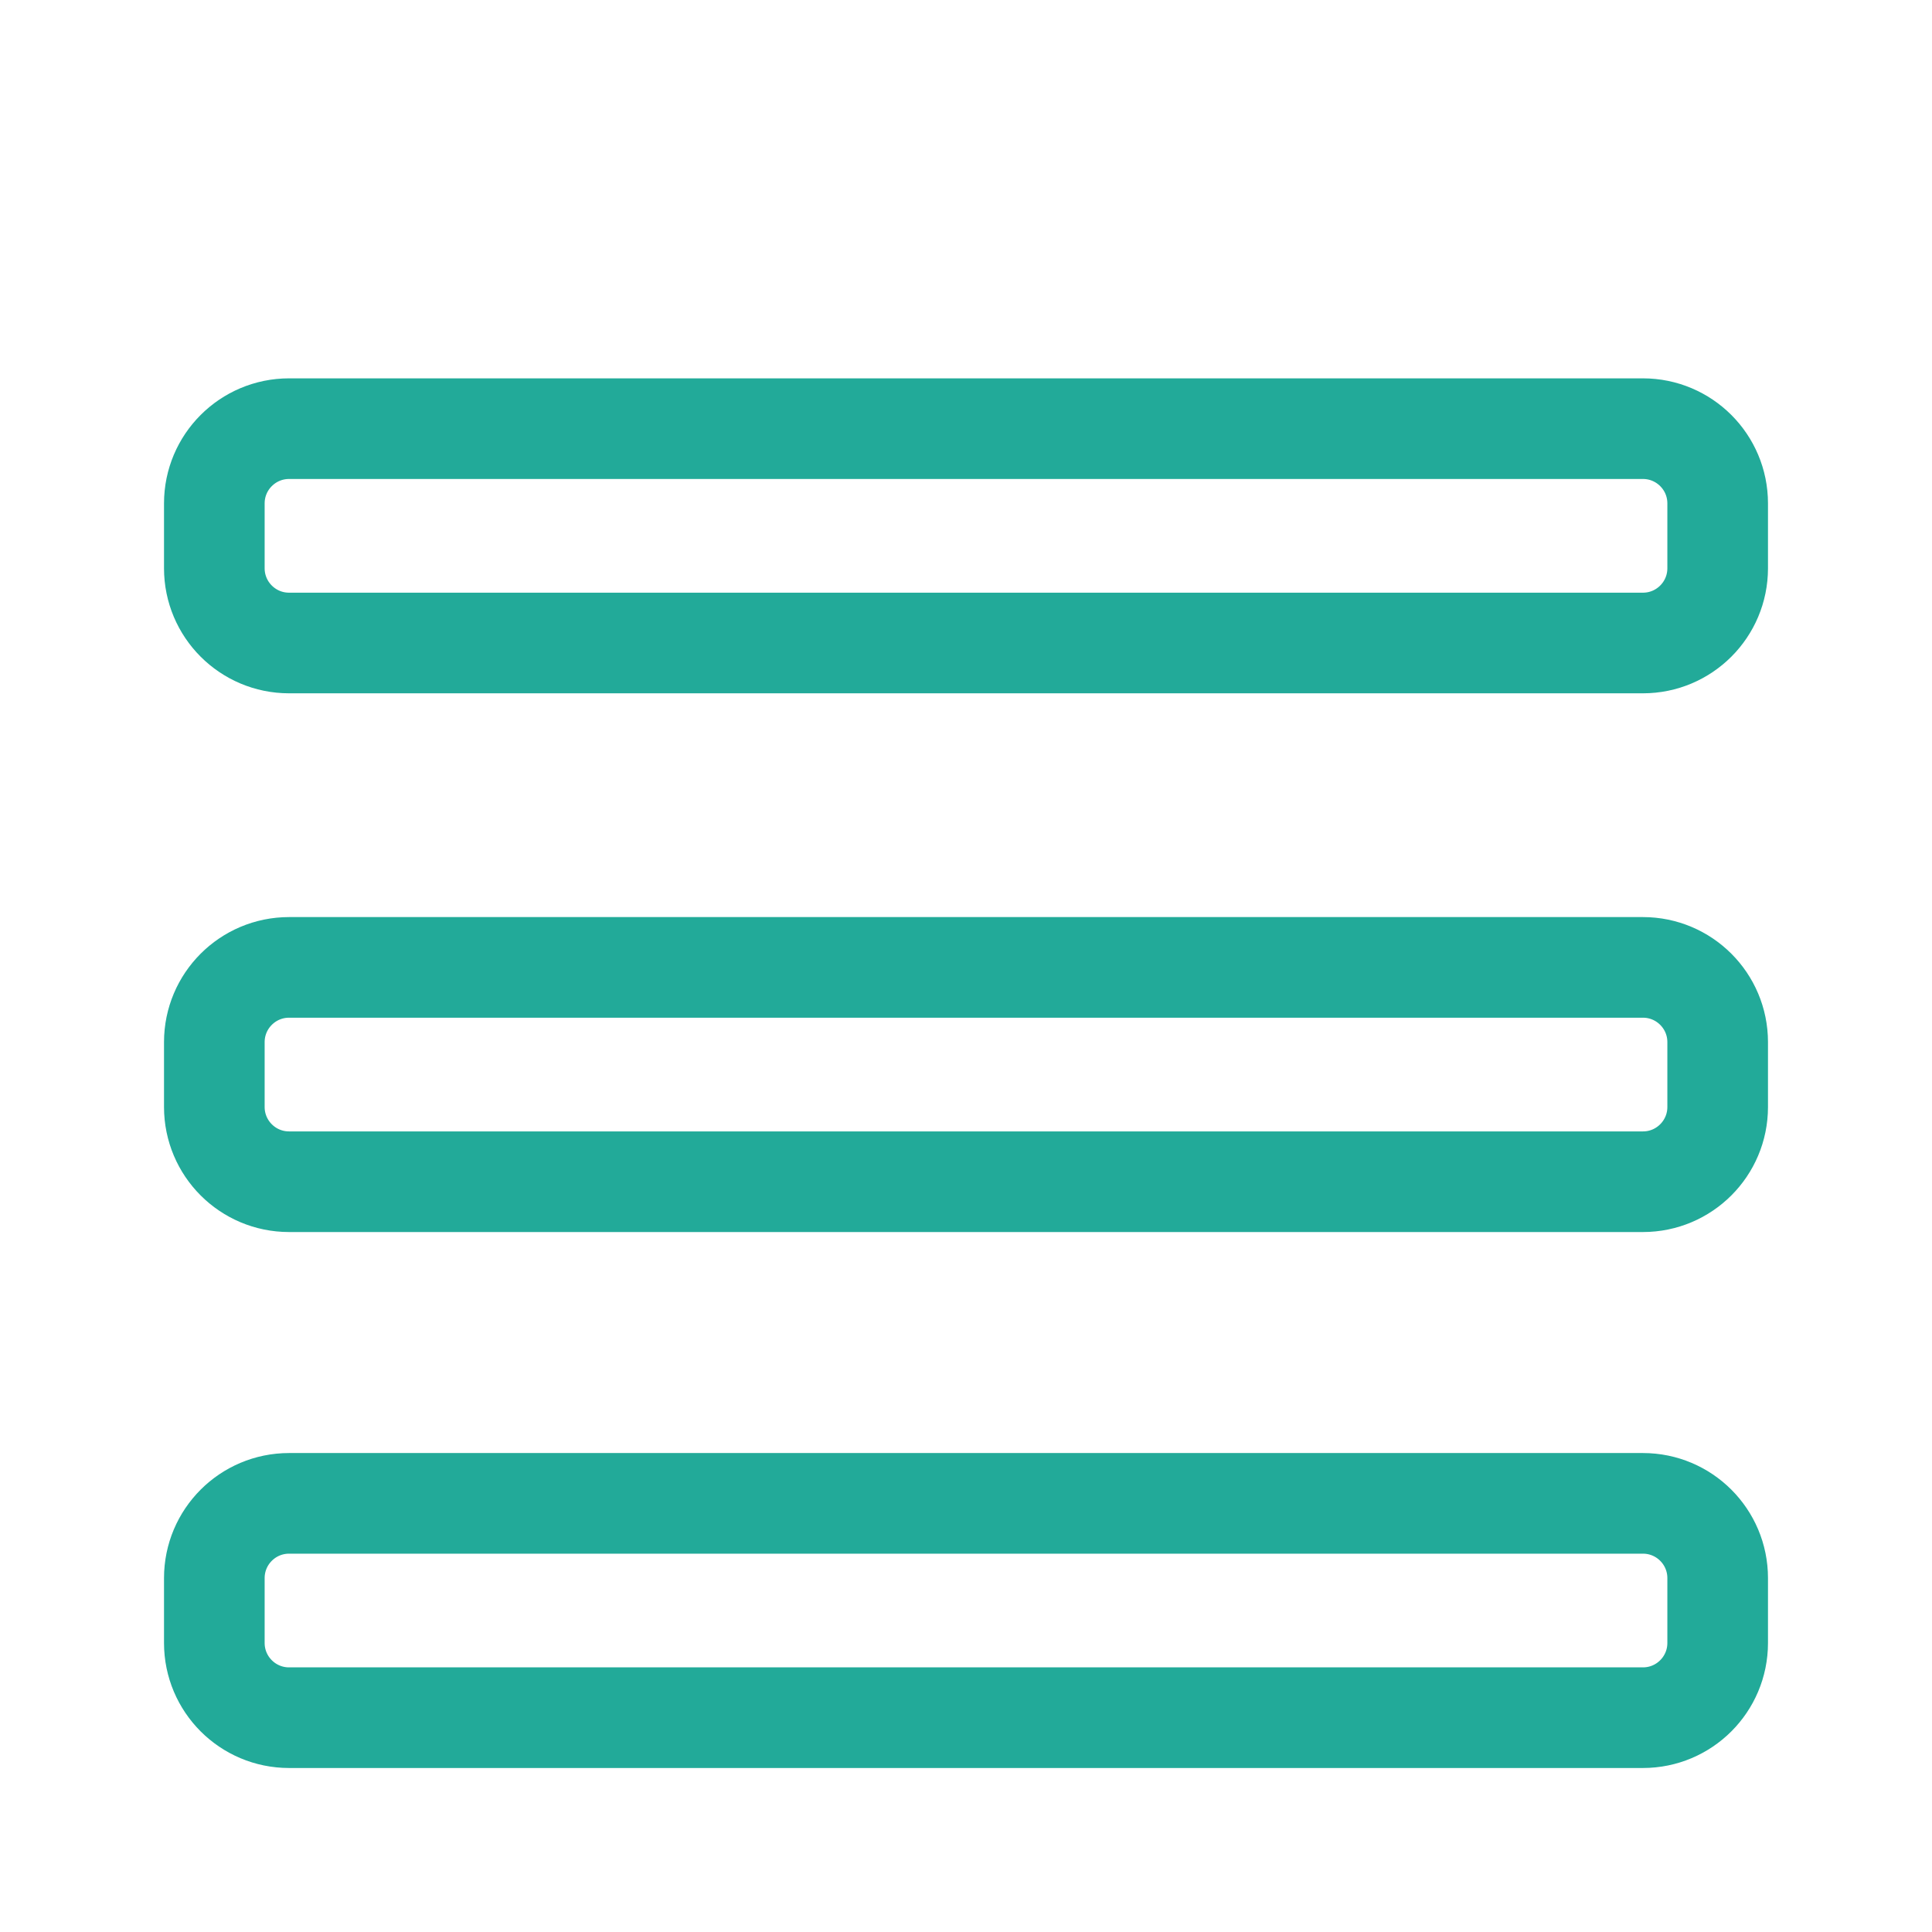
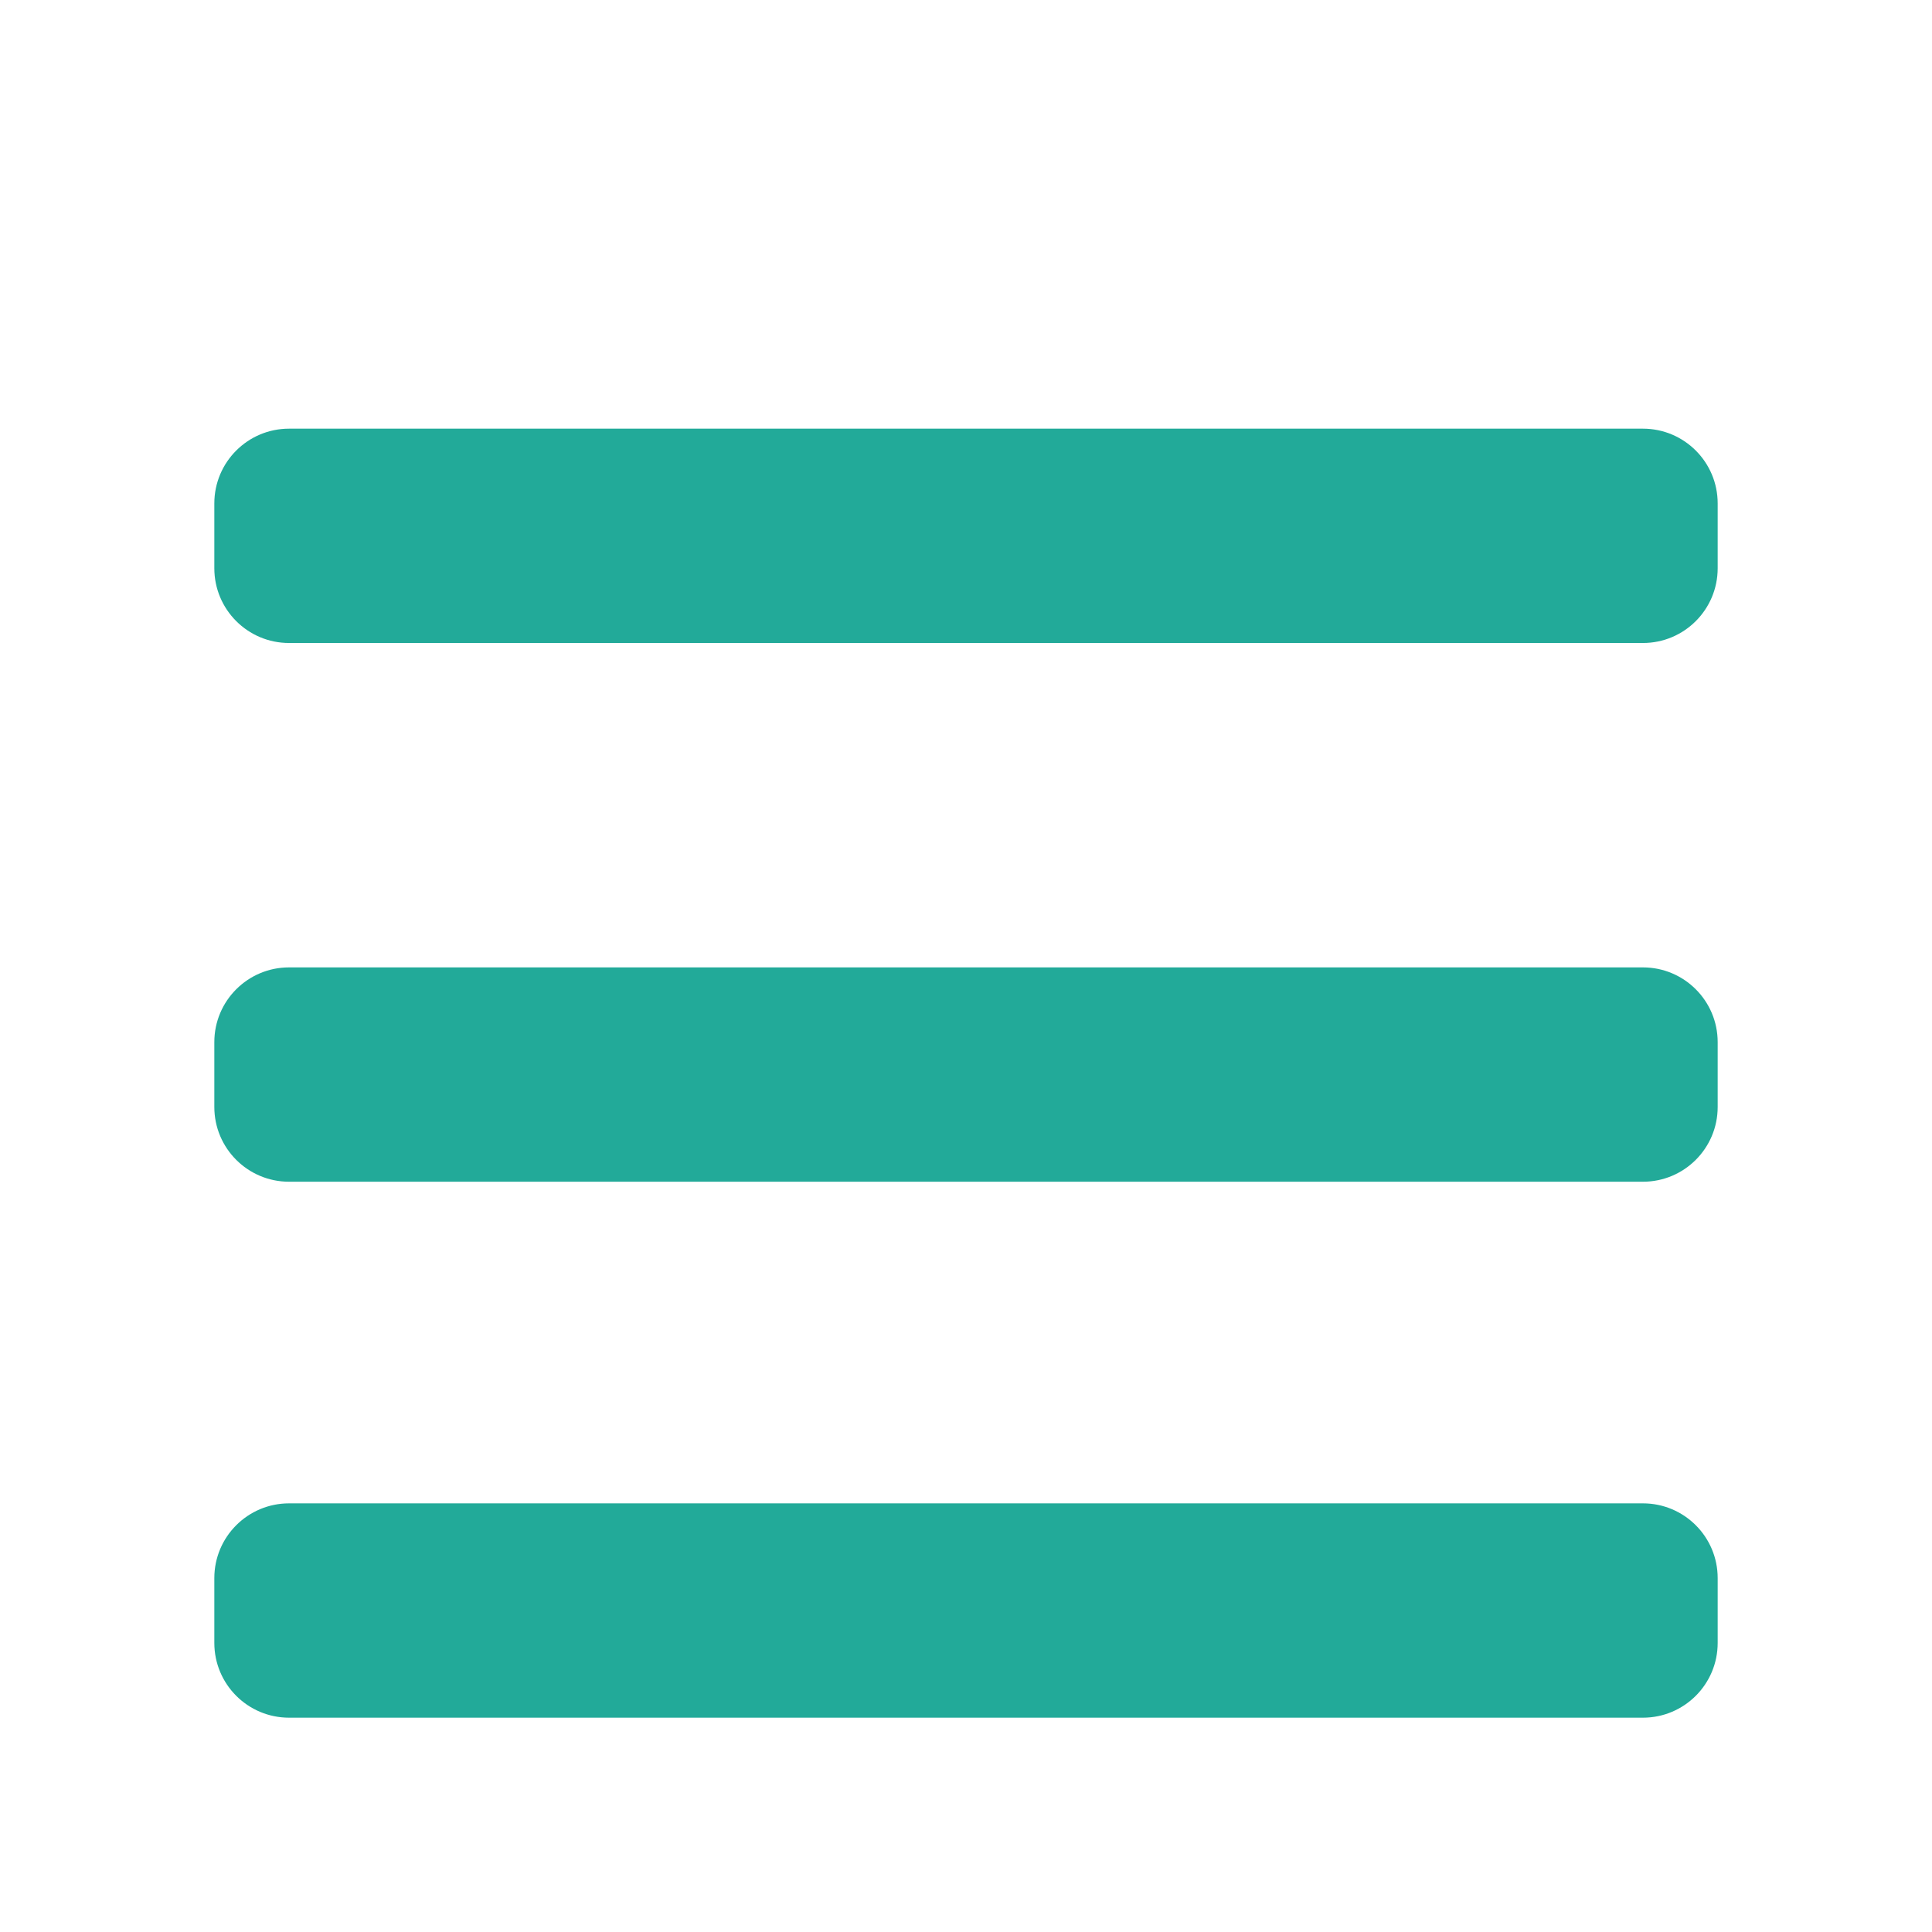
- <svg xmlns="http://www.w3.org/2000/svg" width="256" height="256" viewBox="0 0 67.733 67.733" version="1.1" id="svg4532">
+ <svg xmlns="http://www.w3.org/2000/svg" id="svg4532" version="1.1" viewBox="0 0 67.733 67.733" height="256" width="256">
  <defs id="defs4526">
    </defs>
-   <g id="layer1" transform="translate(0,-229.2666)">
-     <rect ry="2.62" rx="2.62" y="281.972" x="7.514" height="7.514" width="52.705" id="rect904" style="fill:none;fill-opacity:1;stroke:#22aa99;stroke-width:3.528;stroke-linecap:round;stroke-linejoin:round;stroke-miterlimit:4;stroke-dasharray:none;stroke-opacity:1;paint-order:stroke fill markers" />
-     <rect style="fill:none;fill-opacity:1;stroke:#22aa99;stroke-width:3.528;stroke-linecap:round;stroke-linejoin:round;stroke-miterlimit:4;stroke-dasharray:none;stroke-opacity:1;paint-order:stroke fill markers" id="rect904-9" width="52.705" height="7.514" x="7.514" y="263.182" rx="2.62" ry="2.62" />
-     <rect style="fill:none;fill-opacity:1;stroke:#22aa99;stroke-width:3.528;stroke-linecap:round;stroke-linejoin:round;stroke-miterlimit:4;stroke-dasharray:none;stroke-opacity:1;paint-order:stroke fill markers" id="rect904-90" width="52.705" height="7.514" x="7.514" y="244.295" rx="2.62" ry="2.62" />
+   <g transform="translate(0,-229.2666)" id="layer1">
+     <rect style="fill:#22aa99;fill-opacity:1;stroke:none;stroke-width:3.528;stroke-linecap:round;stroke-linejoin:round;stroke-miterlimit:4;stroke-dasharray:none;stroke-opacity:1;paint-order:stroke fill markers" id="rect904" width="52.705" height="7.514" x="7.514" y="281.972" rx="2.62" ry="2.62" />
+     <rect ry="2.62" rx="2.62" y="263.182" x="7.514" height="7.514" width="52.705" id="rect904-9" style="fill:#22aa99;fill-opacity:1;stroke:none;stroke-width:3.528;stroke-linecap:round;stroke-linejoin:round;stroke-miterlimit:4;stroke-dasharray:none;stroke-opacity:1;paint-order:stroke fill markers" />
+     <rect ry="2.62" rx="2.62" y="244.295" x="7.514" height="7.514" width="52.705" id="rect904-90" style="fill:#22aa99;fill-opacity:1;stroke:none;stroke-width:3.528;stroke-linecap:round;stroke-linejoin:round;stroke-miterlimit:4;stroke-dasharray:none;stroke-opacity:1;paint-order:stroke fill markers" />
  </g>
</svg>
